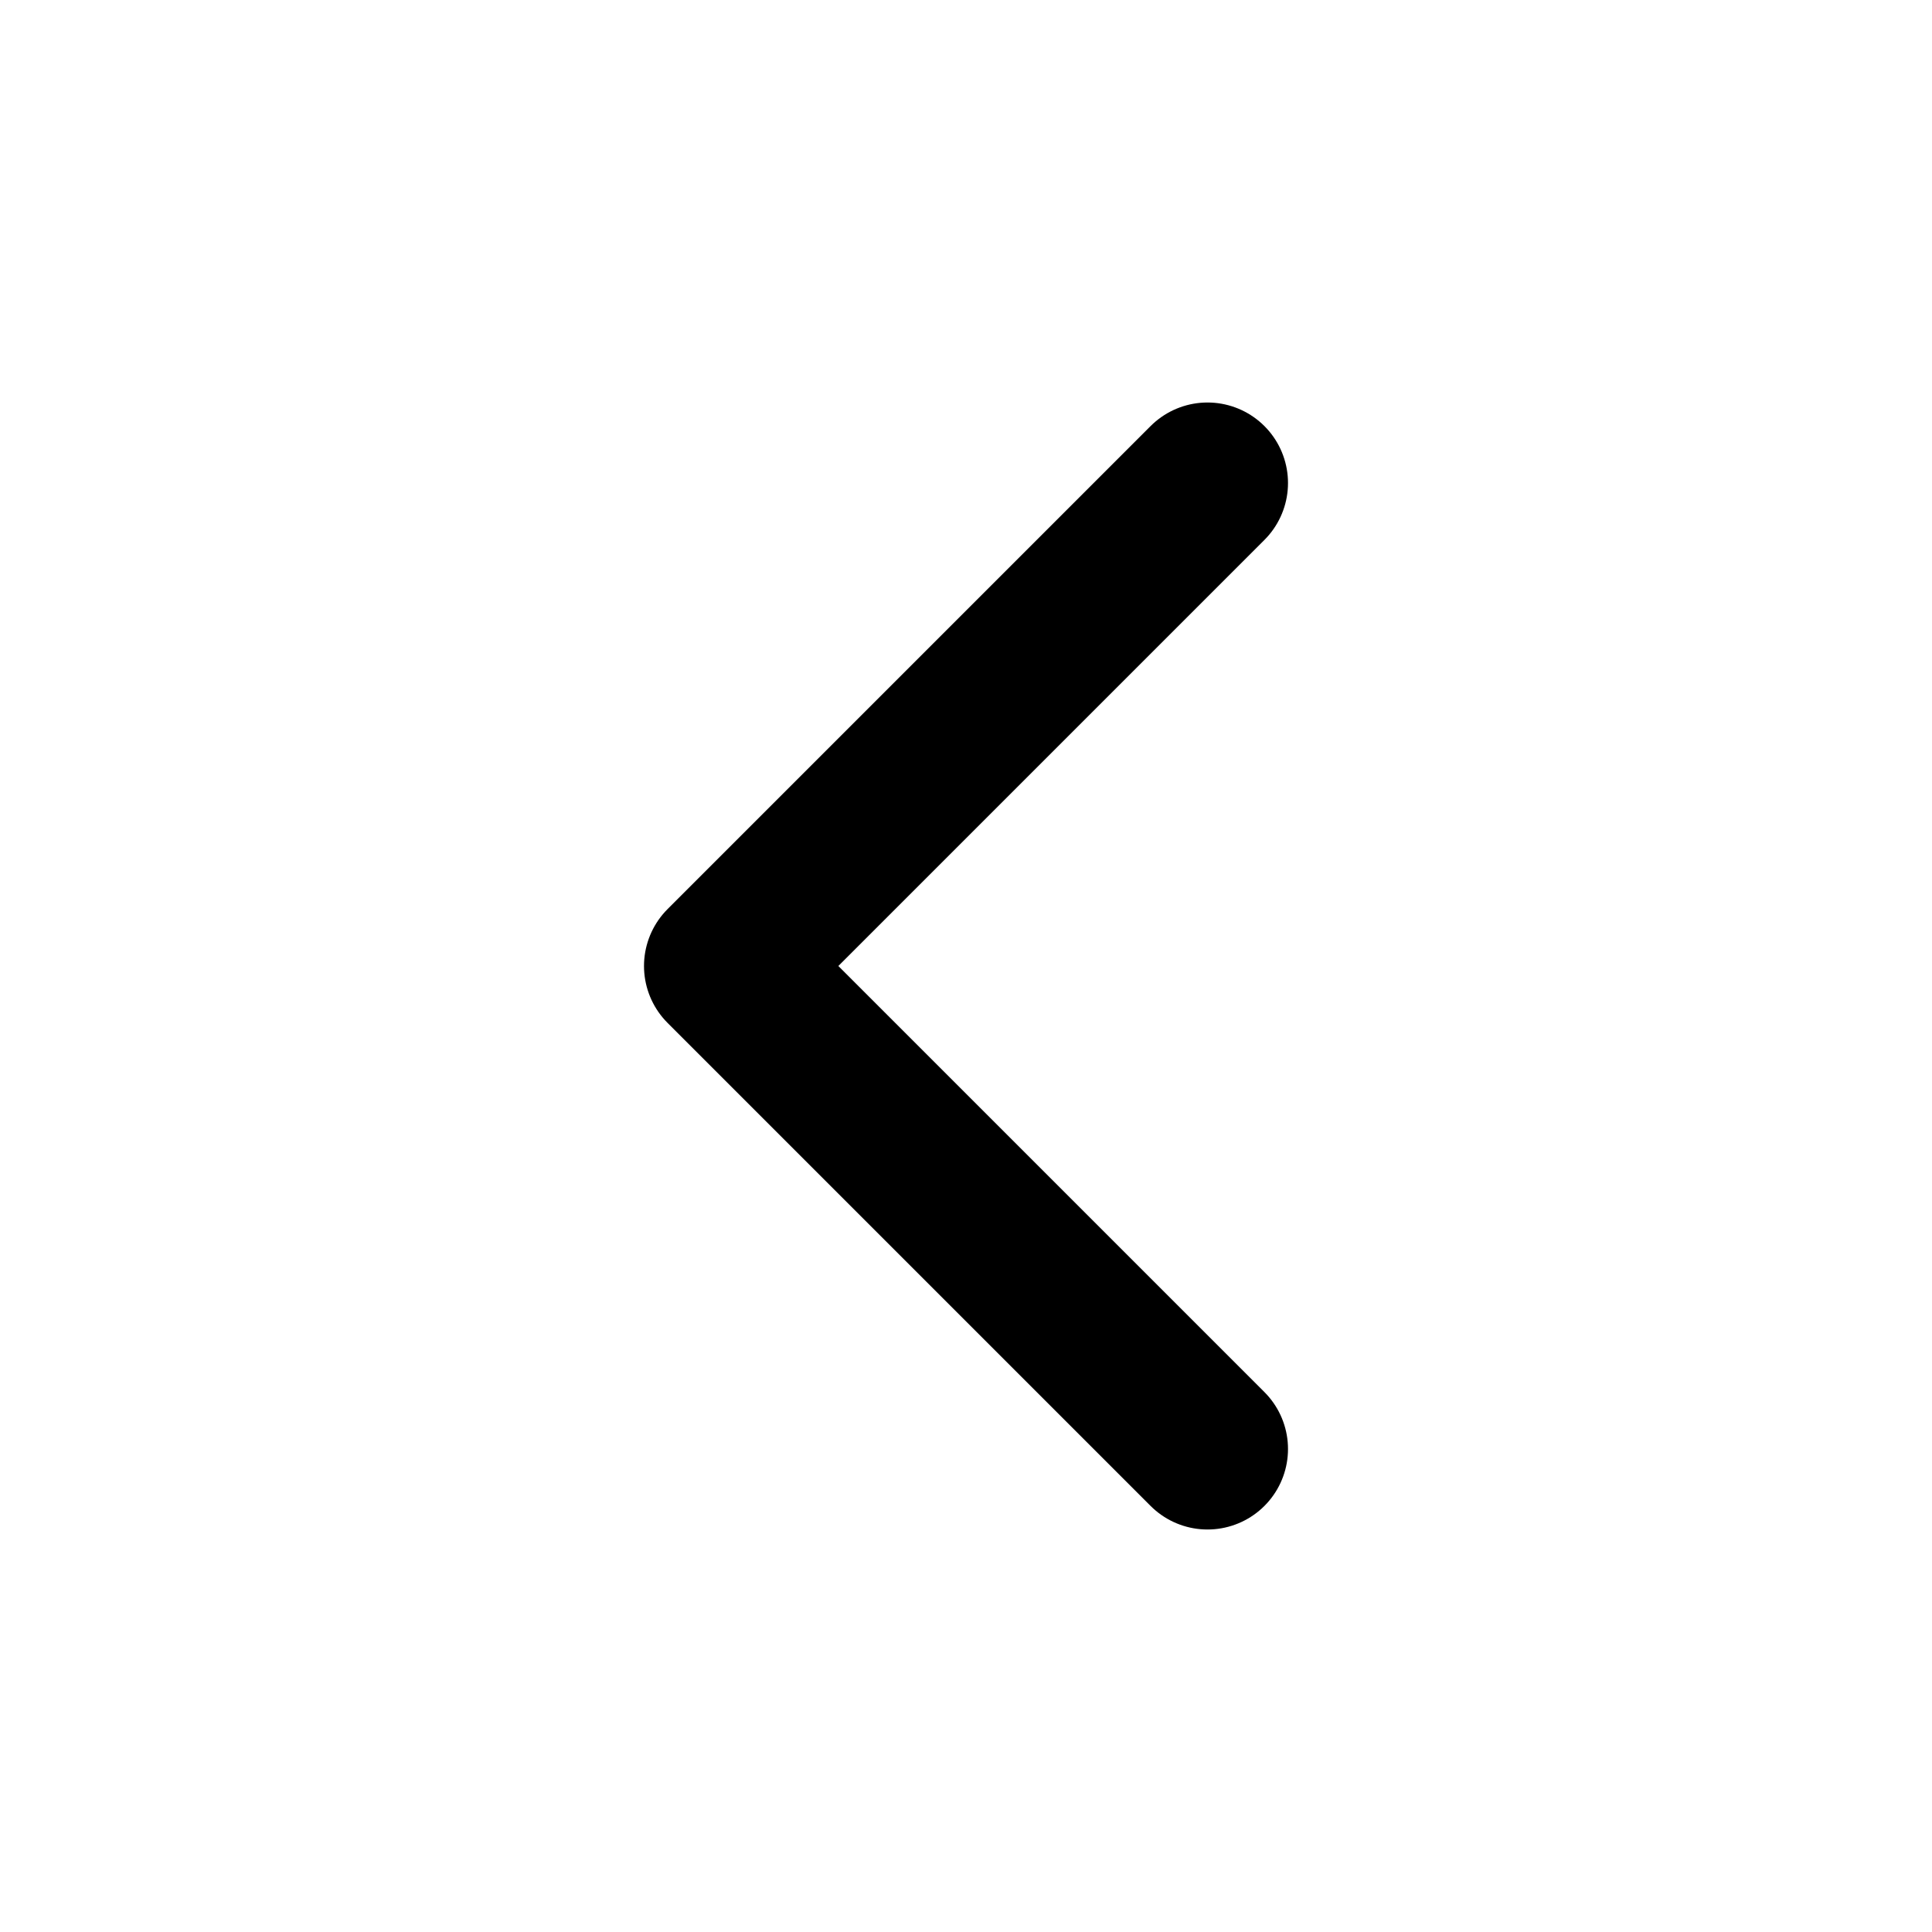
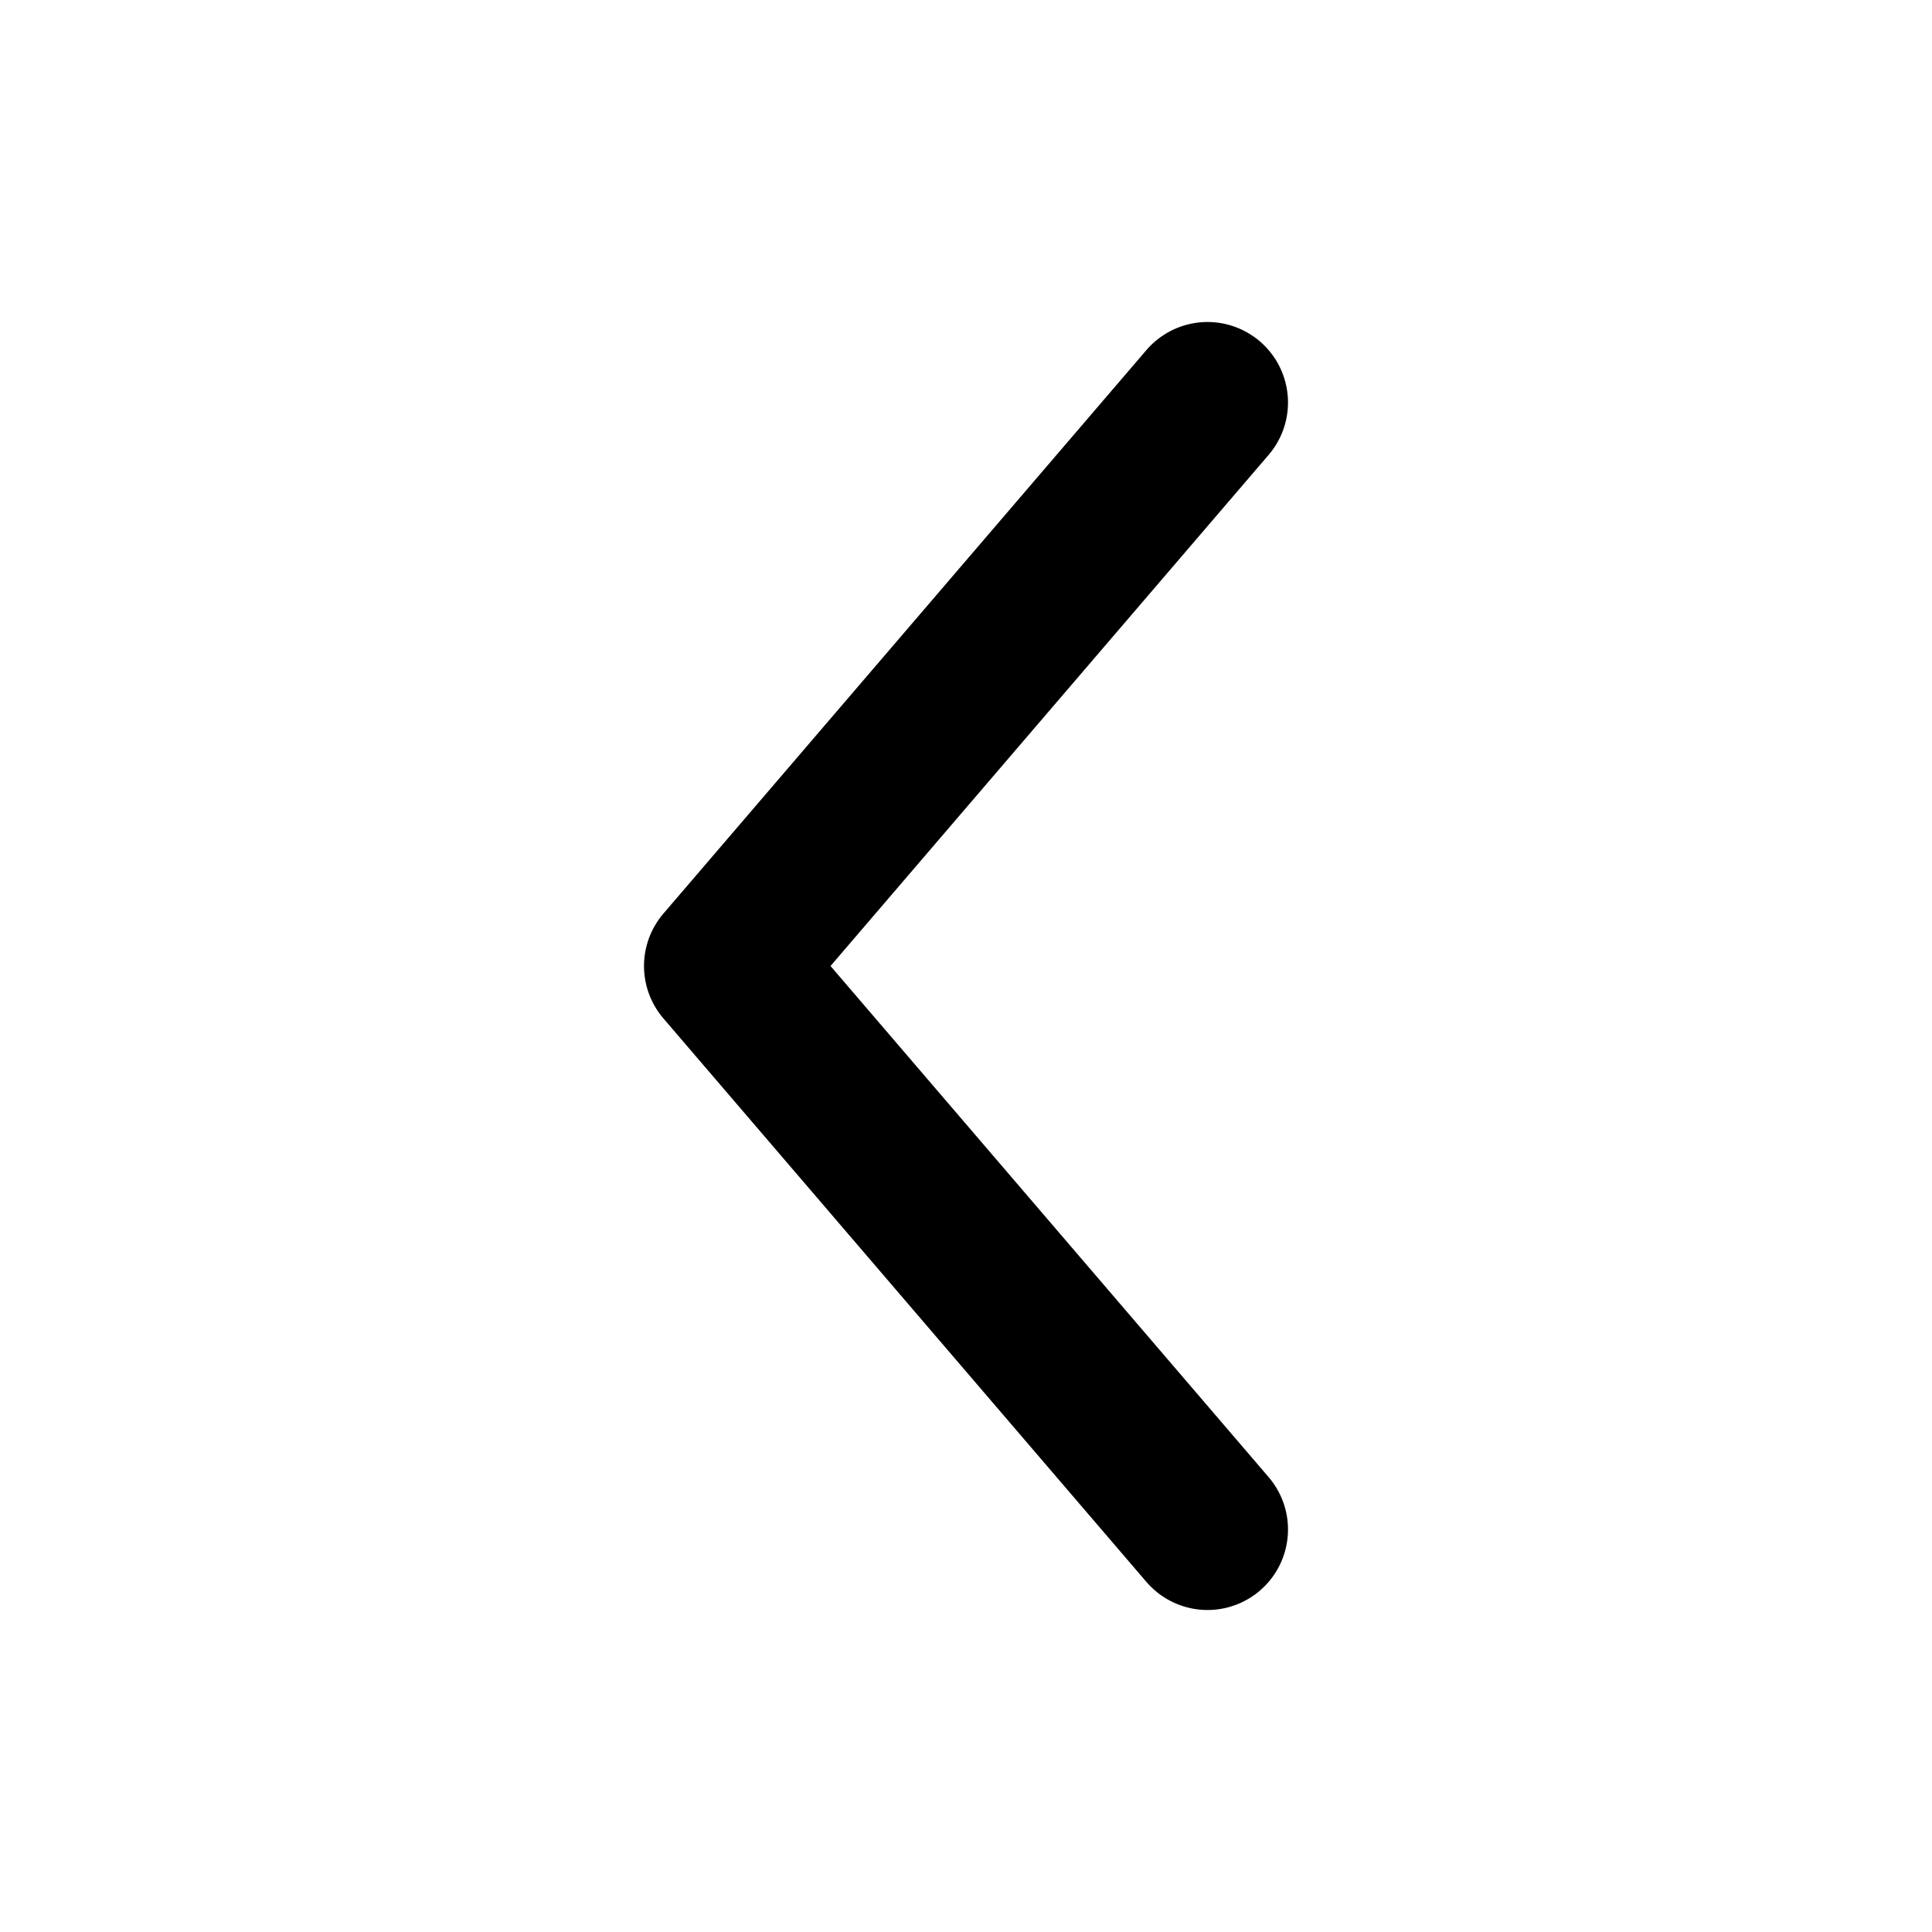
- <svg xmlns="http://www.w3.org/2000/svg" class="lucide lucide-chevron-left" width="24" height="24" viewBox="0 0 24 24" fill="none" stroke="currentColor" stroke-width="2" stroke-linecap="round" stroke-linejoin="round">
-   <path d="m15 18-6-6 6-6" />
+ <svg xmlns="http://www.w3.org/2000/svg" width="24" height="24" viewBox="0 0 24 24">
+   <path fill="none" stroke="currentColor" stroke-linecap="round" stroke-linejoin="round" stroke-width="2" d="M15 5L9 12L15 19" />
</svg>
